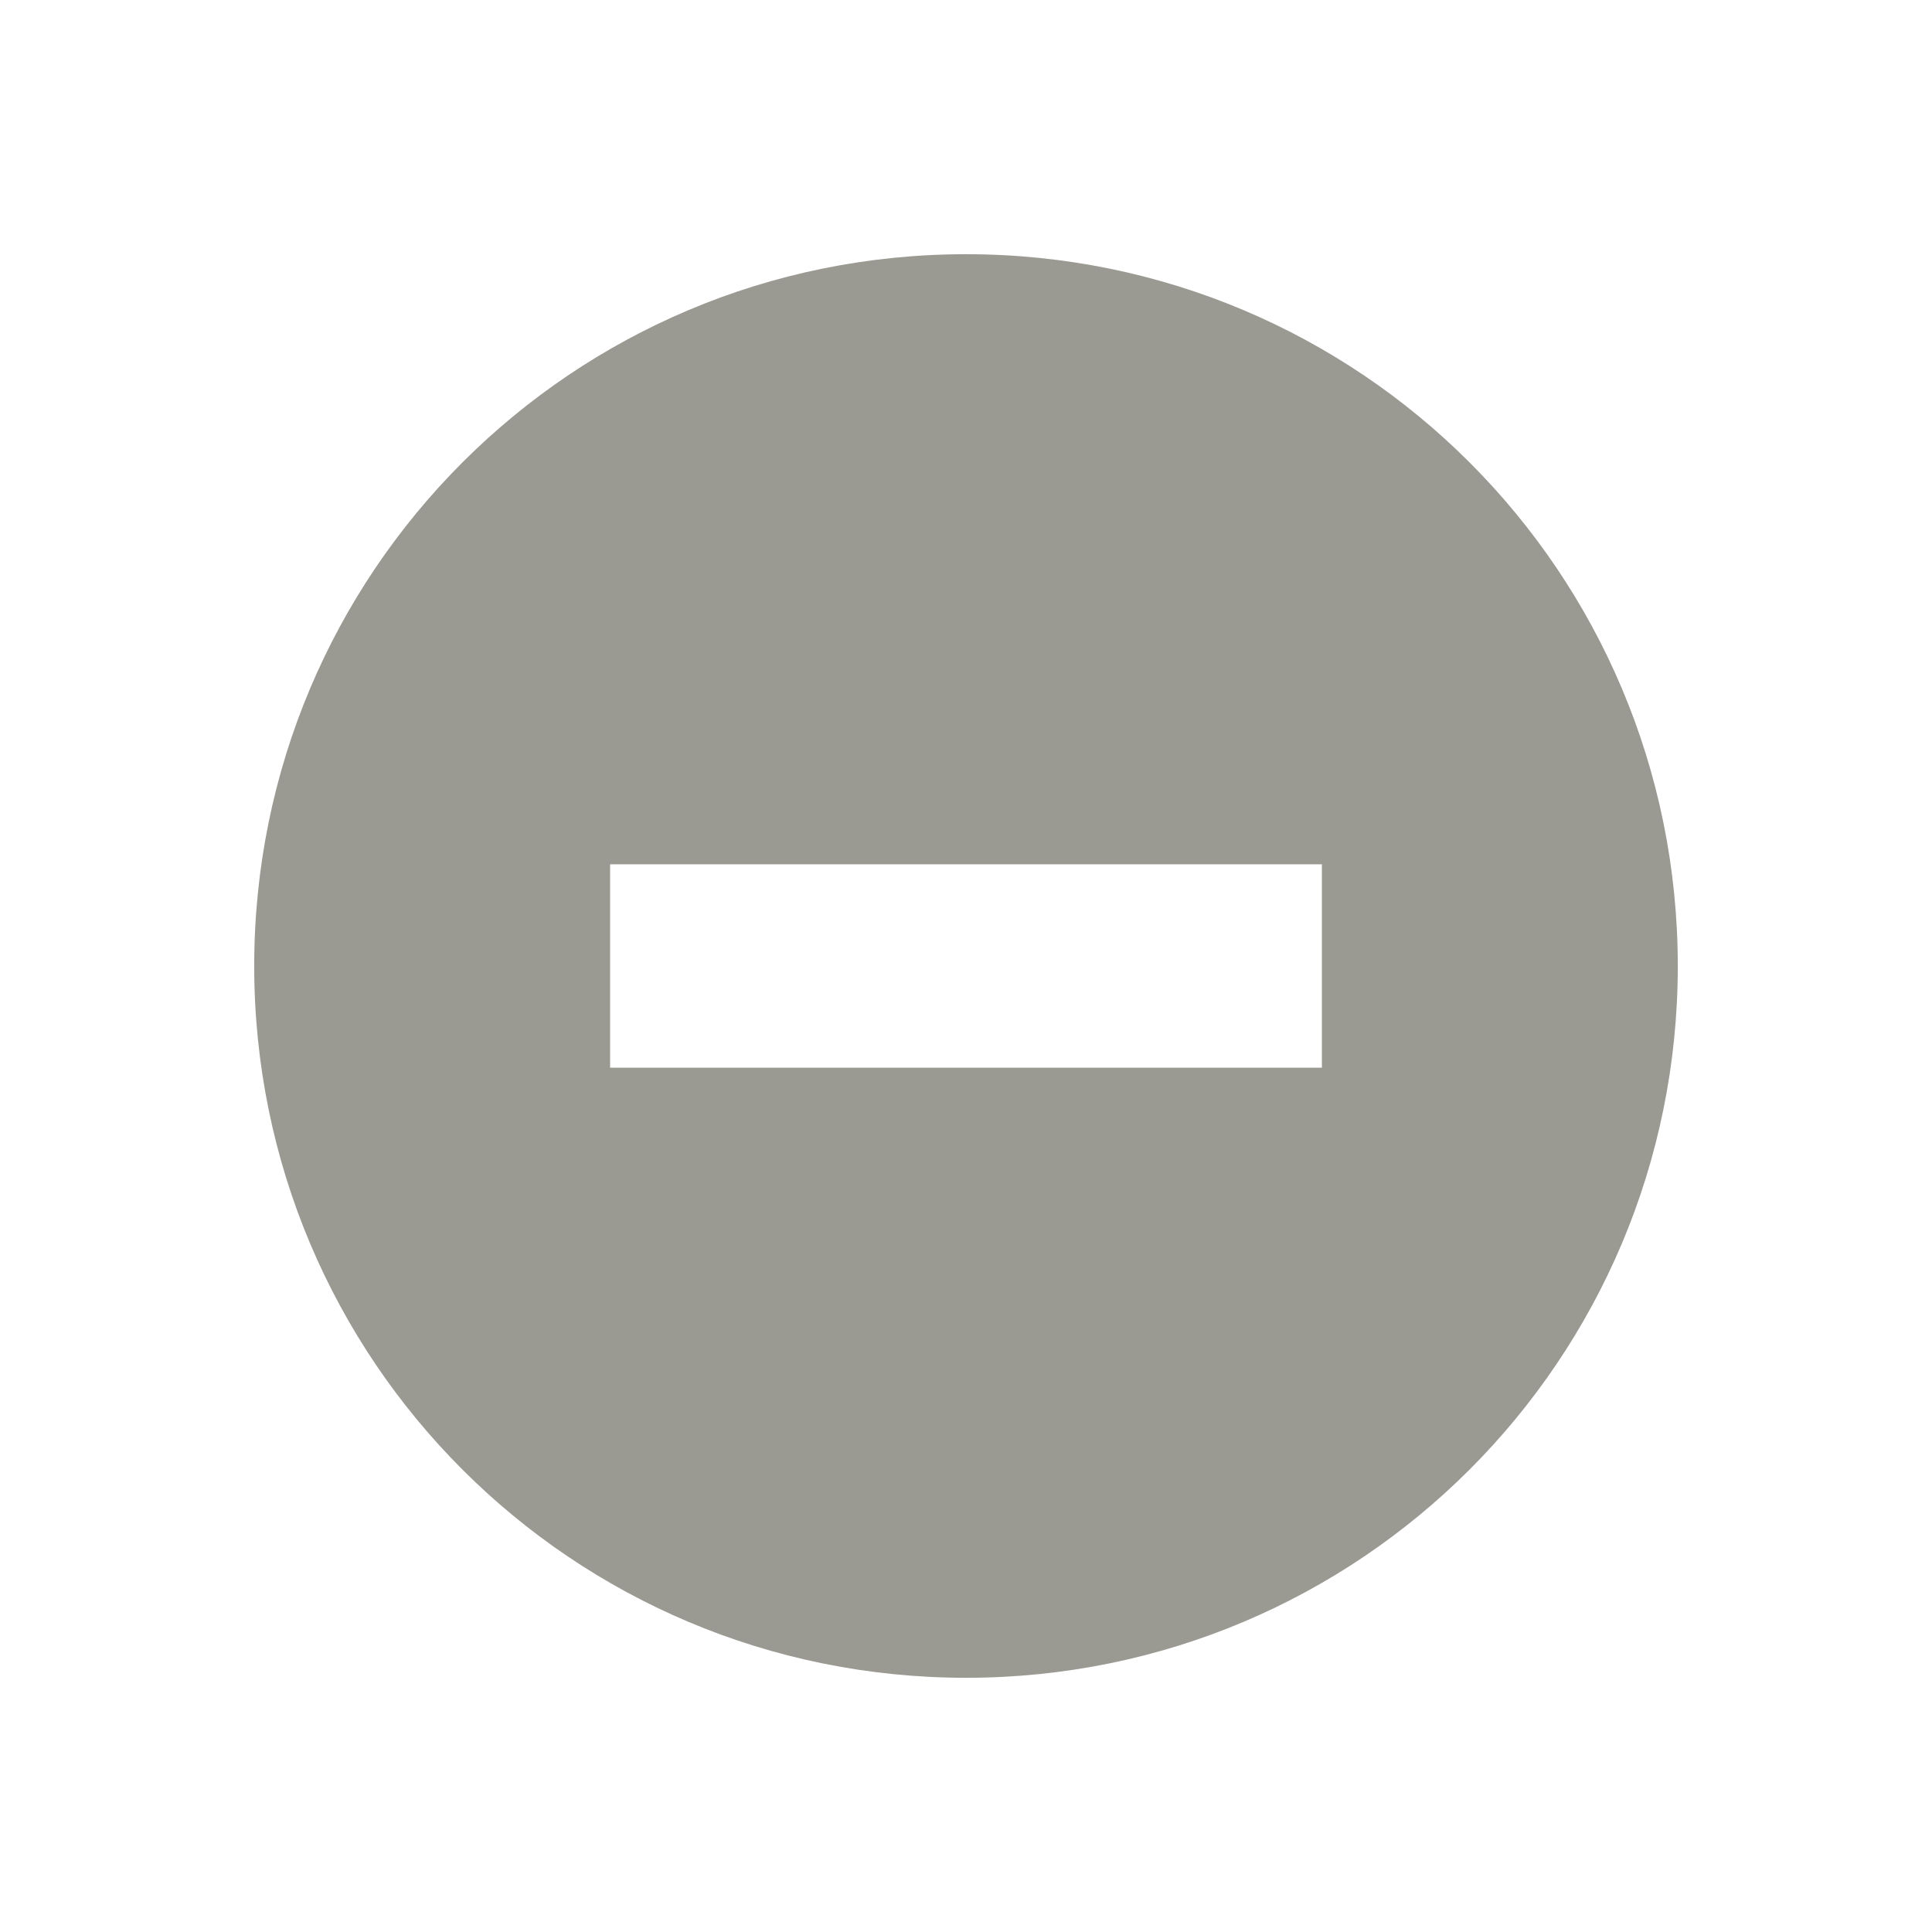
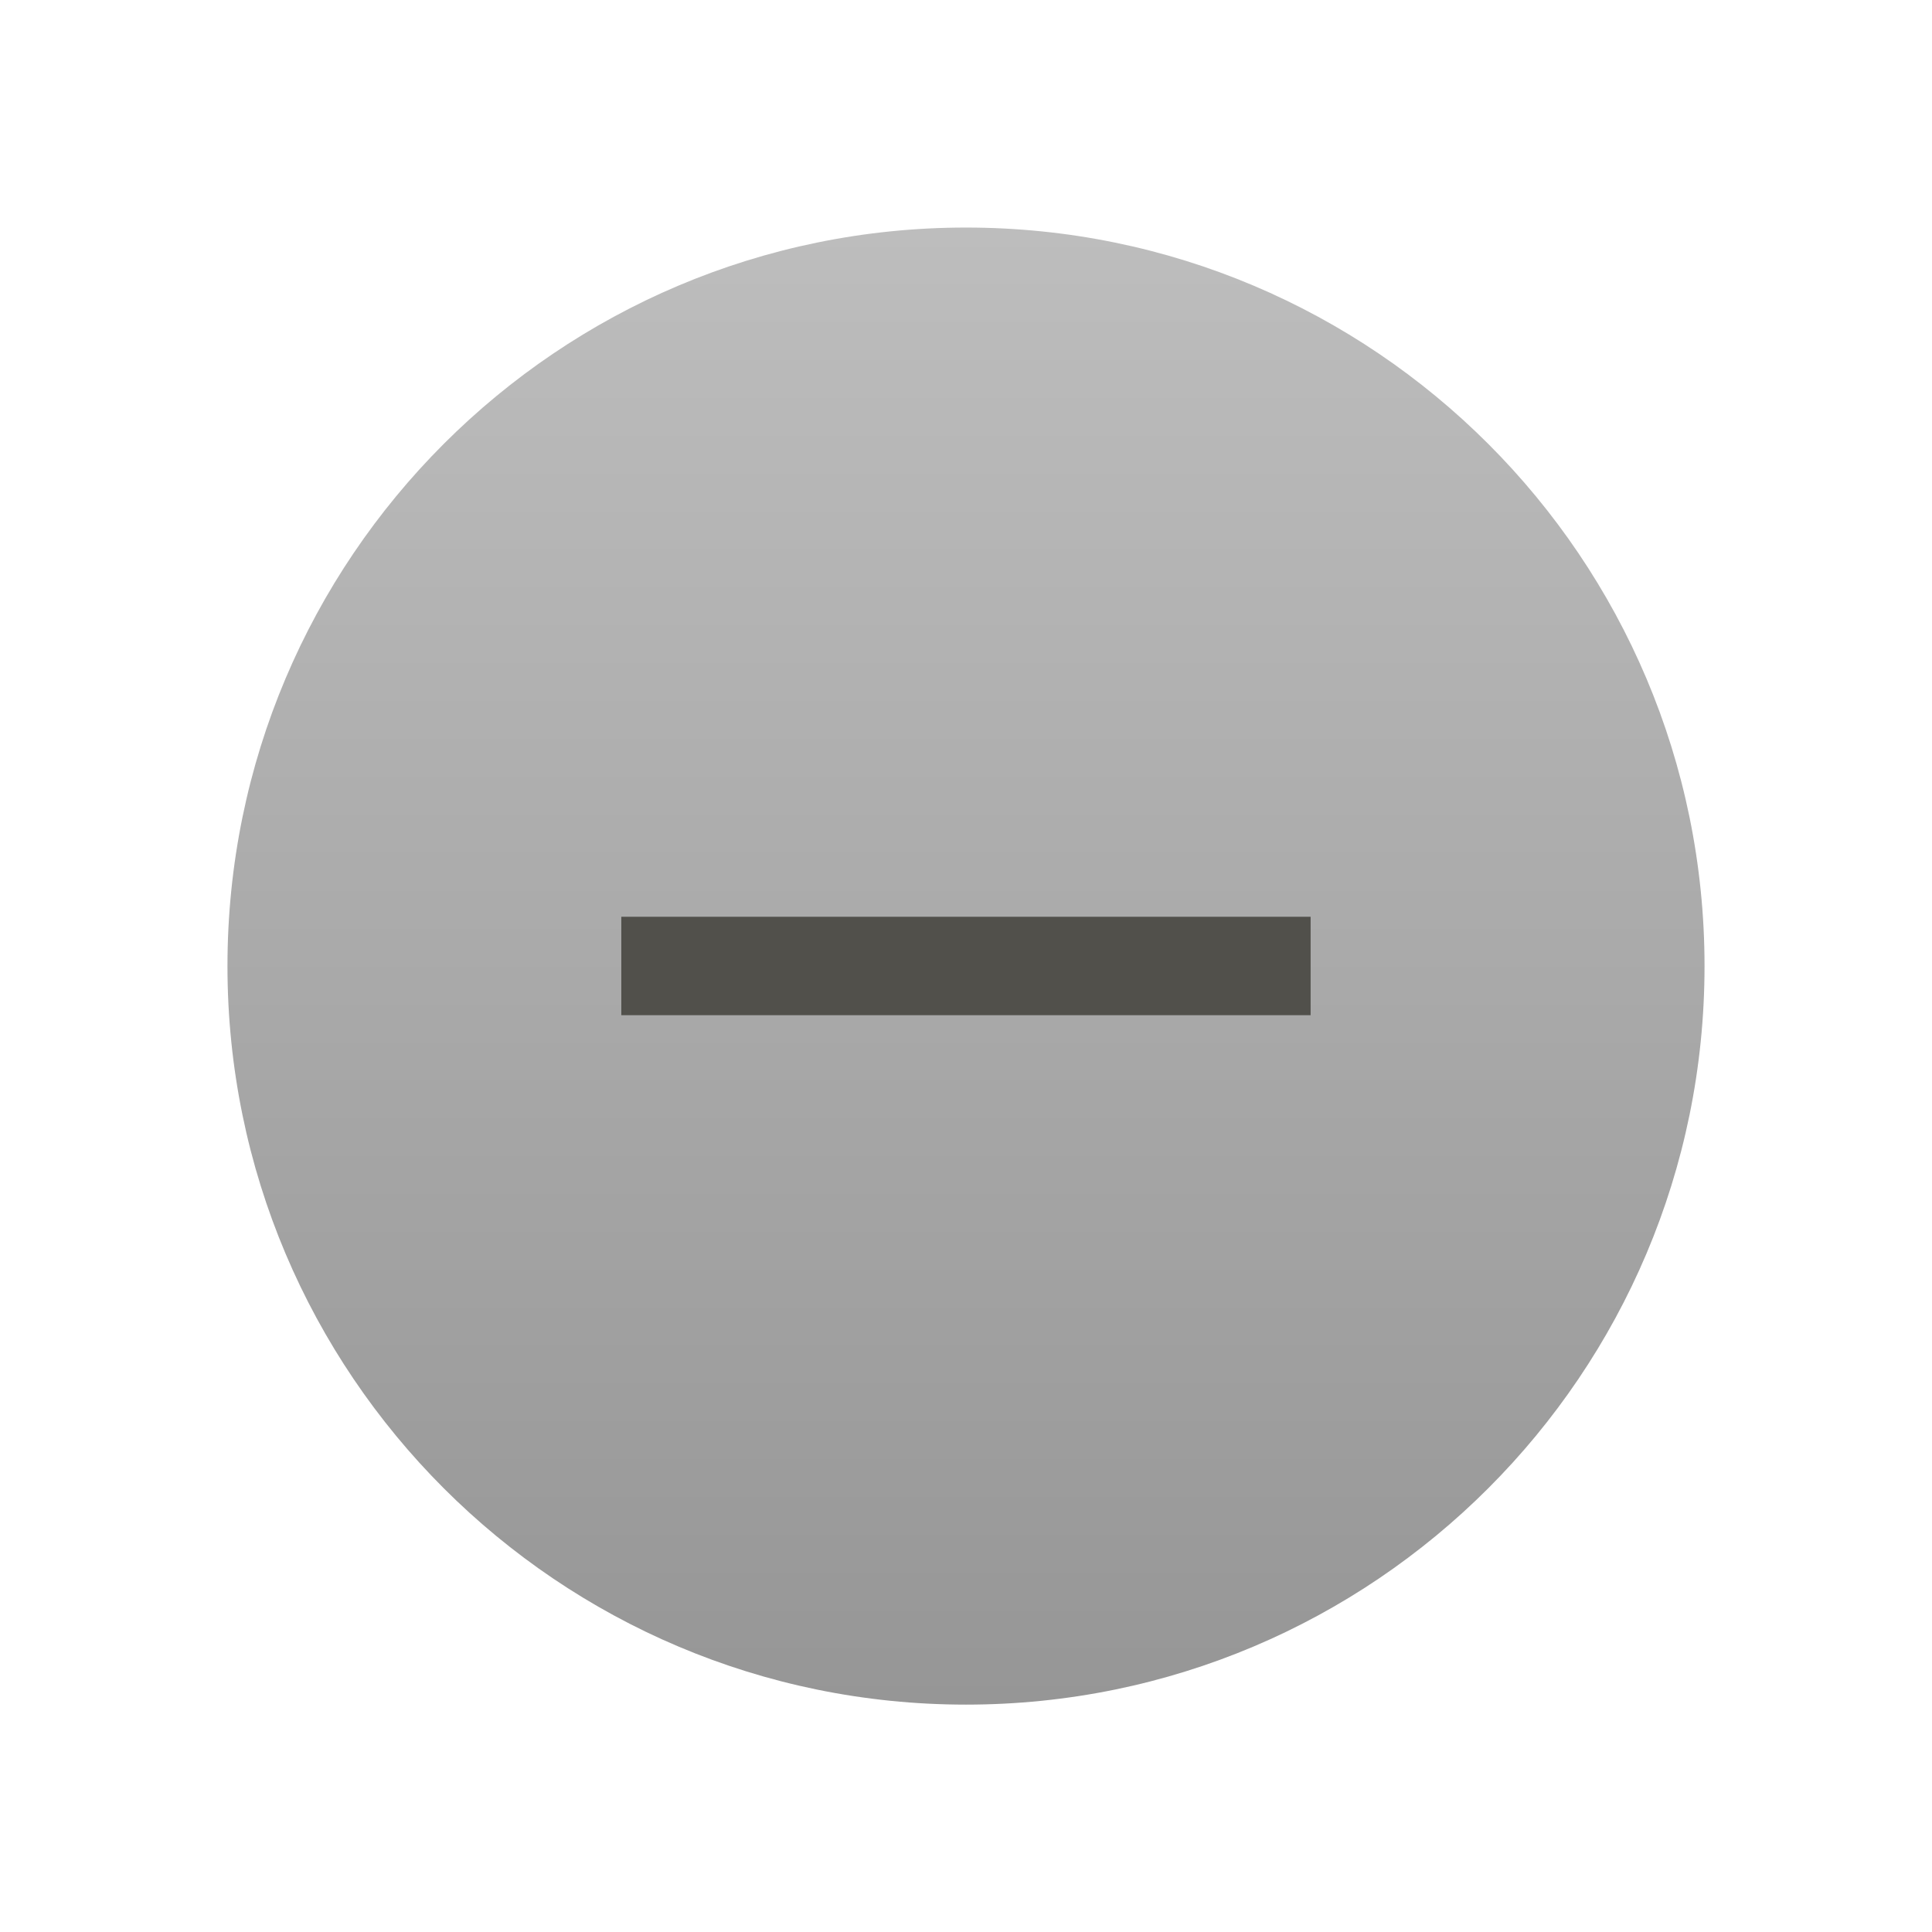
- <svg xmlns="http://www.w3.org/2000/svg" xmlns:ns1="http://www.openswatchbook.org/uri/2009/osb" id="svg4486" height="19" viewBox="0 0 19 19" width="19" version="1.1">
-   <defs id="defs10">
-     <linearGradient id="linearGradient3781" ns1:paint="solid">
-       <stop style="stop-color:#000000;stop-opacity:1;" offset="0" id="stop3783" />
+ <svg xmlns="http://www.w3.org/2000/svg" xmlns:xlink="http://www.w3.org/1999/xlink" width="19" height="19" id="svg4770" version="1.1" viewBox="0 0 19 19">
+   <defs id="defs4772">
+     <linearGradient xlink:href="#linearGradient4197" id="linearGradient6008" gradientUnits="userSpaceOnUse" gradientTransform="matrix(0.968421,0,0,0.968421,-1072.062,-1019.798)" x1="2" y1="1062.862" x2="17" y2="1062.862" />
+     <linearGradient id="linearGradient4197">
+       <stop id="stop4283" offset="0" style="stop-color:#969696;stop-opacity:1" />
+       <stop id="stop4287" offset="1" style="stop-color:#bdbdbd;stop-opacity:1" />
    </linearGradient>
  </defs>
-   <g id="layer1" transform="translate(290.21 -522.86)">
-     <g id="g4113" transform="translate(-289.71 -511)">
-       <rect id="rect4539" style="color:#000000;fill:none" height="19" width="19" y="1033.86" x="-0.5" />
-       <path style="opacity:1;fill:#9a9992;fill-opacity:1;stroke:none" d="M 9.5 2.5 C 5.627 2.5 2.5 5.627 2.5 9.5 C 2.5 13.373 5.627 16.5 9.5 16.5 C 13.373 16.5 16.5 13.373 16.5 9.5 C 16.5 5.627 13.373 2.5 9.5 2.5 z M 6 8.5 L 13 8.5 L 13 10.5 L 6 10.5 L 6 8.5 z " transform="translate(-0.5,1033.86)" id="path2985" />
+   <g id="layer1" transform="translate(287.3571,-522.8622)">
+     <g style="display:inline" transform="translate(-287.3571,-530.5)" id="use4199">
+       <circle cy="9.5" cx="-1062.863" id="circle6000" style="color:#000000;display:inline;overflow:visible;visibility:visible;fill:url(#linearGradient6008);fill-opacity:1;fill-rule:nonzero;stroke:none;stroke-width:8;marker:none;enable-background:accumulate" transform="matrix(0,-1,1,0,0,0)" r="7.263" />
+       <rect style="color:#000000;display:inline;overflow:visible;visibility:visible;fill:none;stroke:none;stroke-width:1;marker:none;enable-background:accumulate" id="rect6006" width="18.4" height="18.4" x="0.3" y="1053.662" />
    </g>
+     <rect y="531.878" x="-281.247" height="0.968" width="6.779" id="rect4237" style="color:#000000;display:inline;overflow:visible;visibility:visible;fill:#51504b;fill-opacity:1;stroke:none;stroke-width:1;marker:none;enable-background:accumulate" />
  </g>
</svg>
